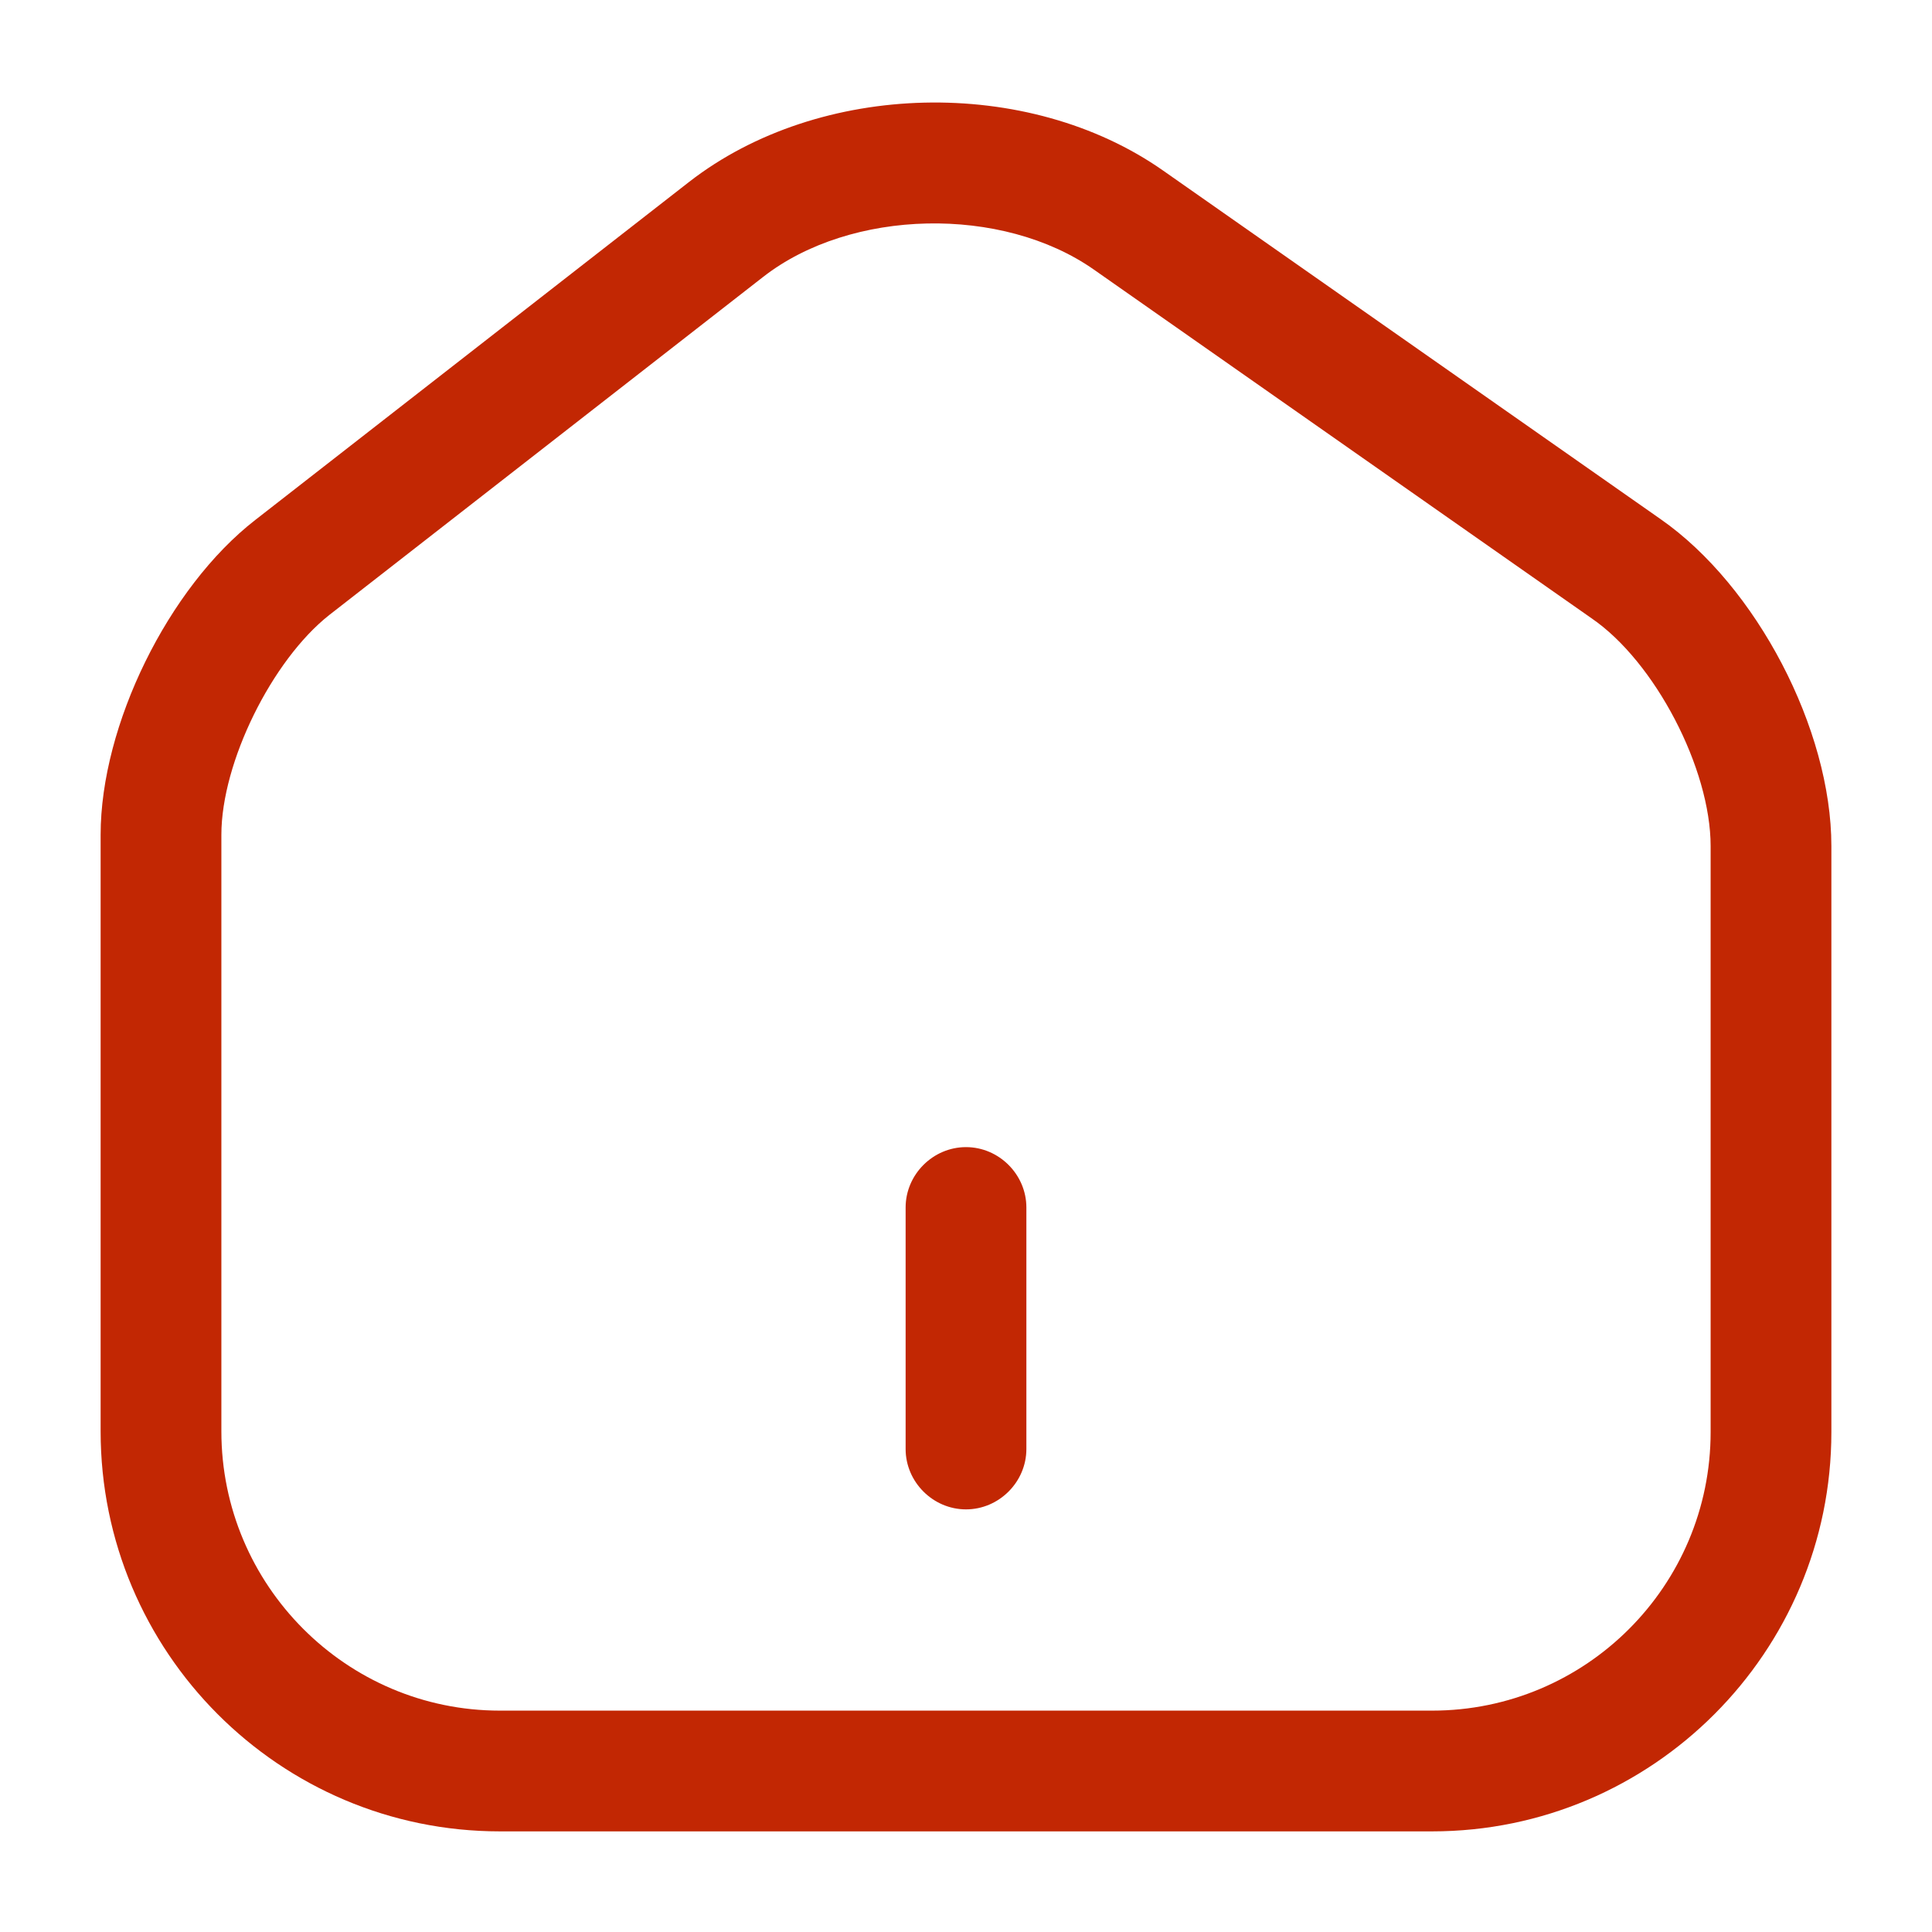
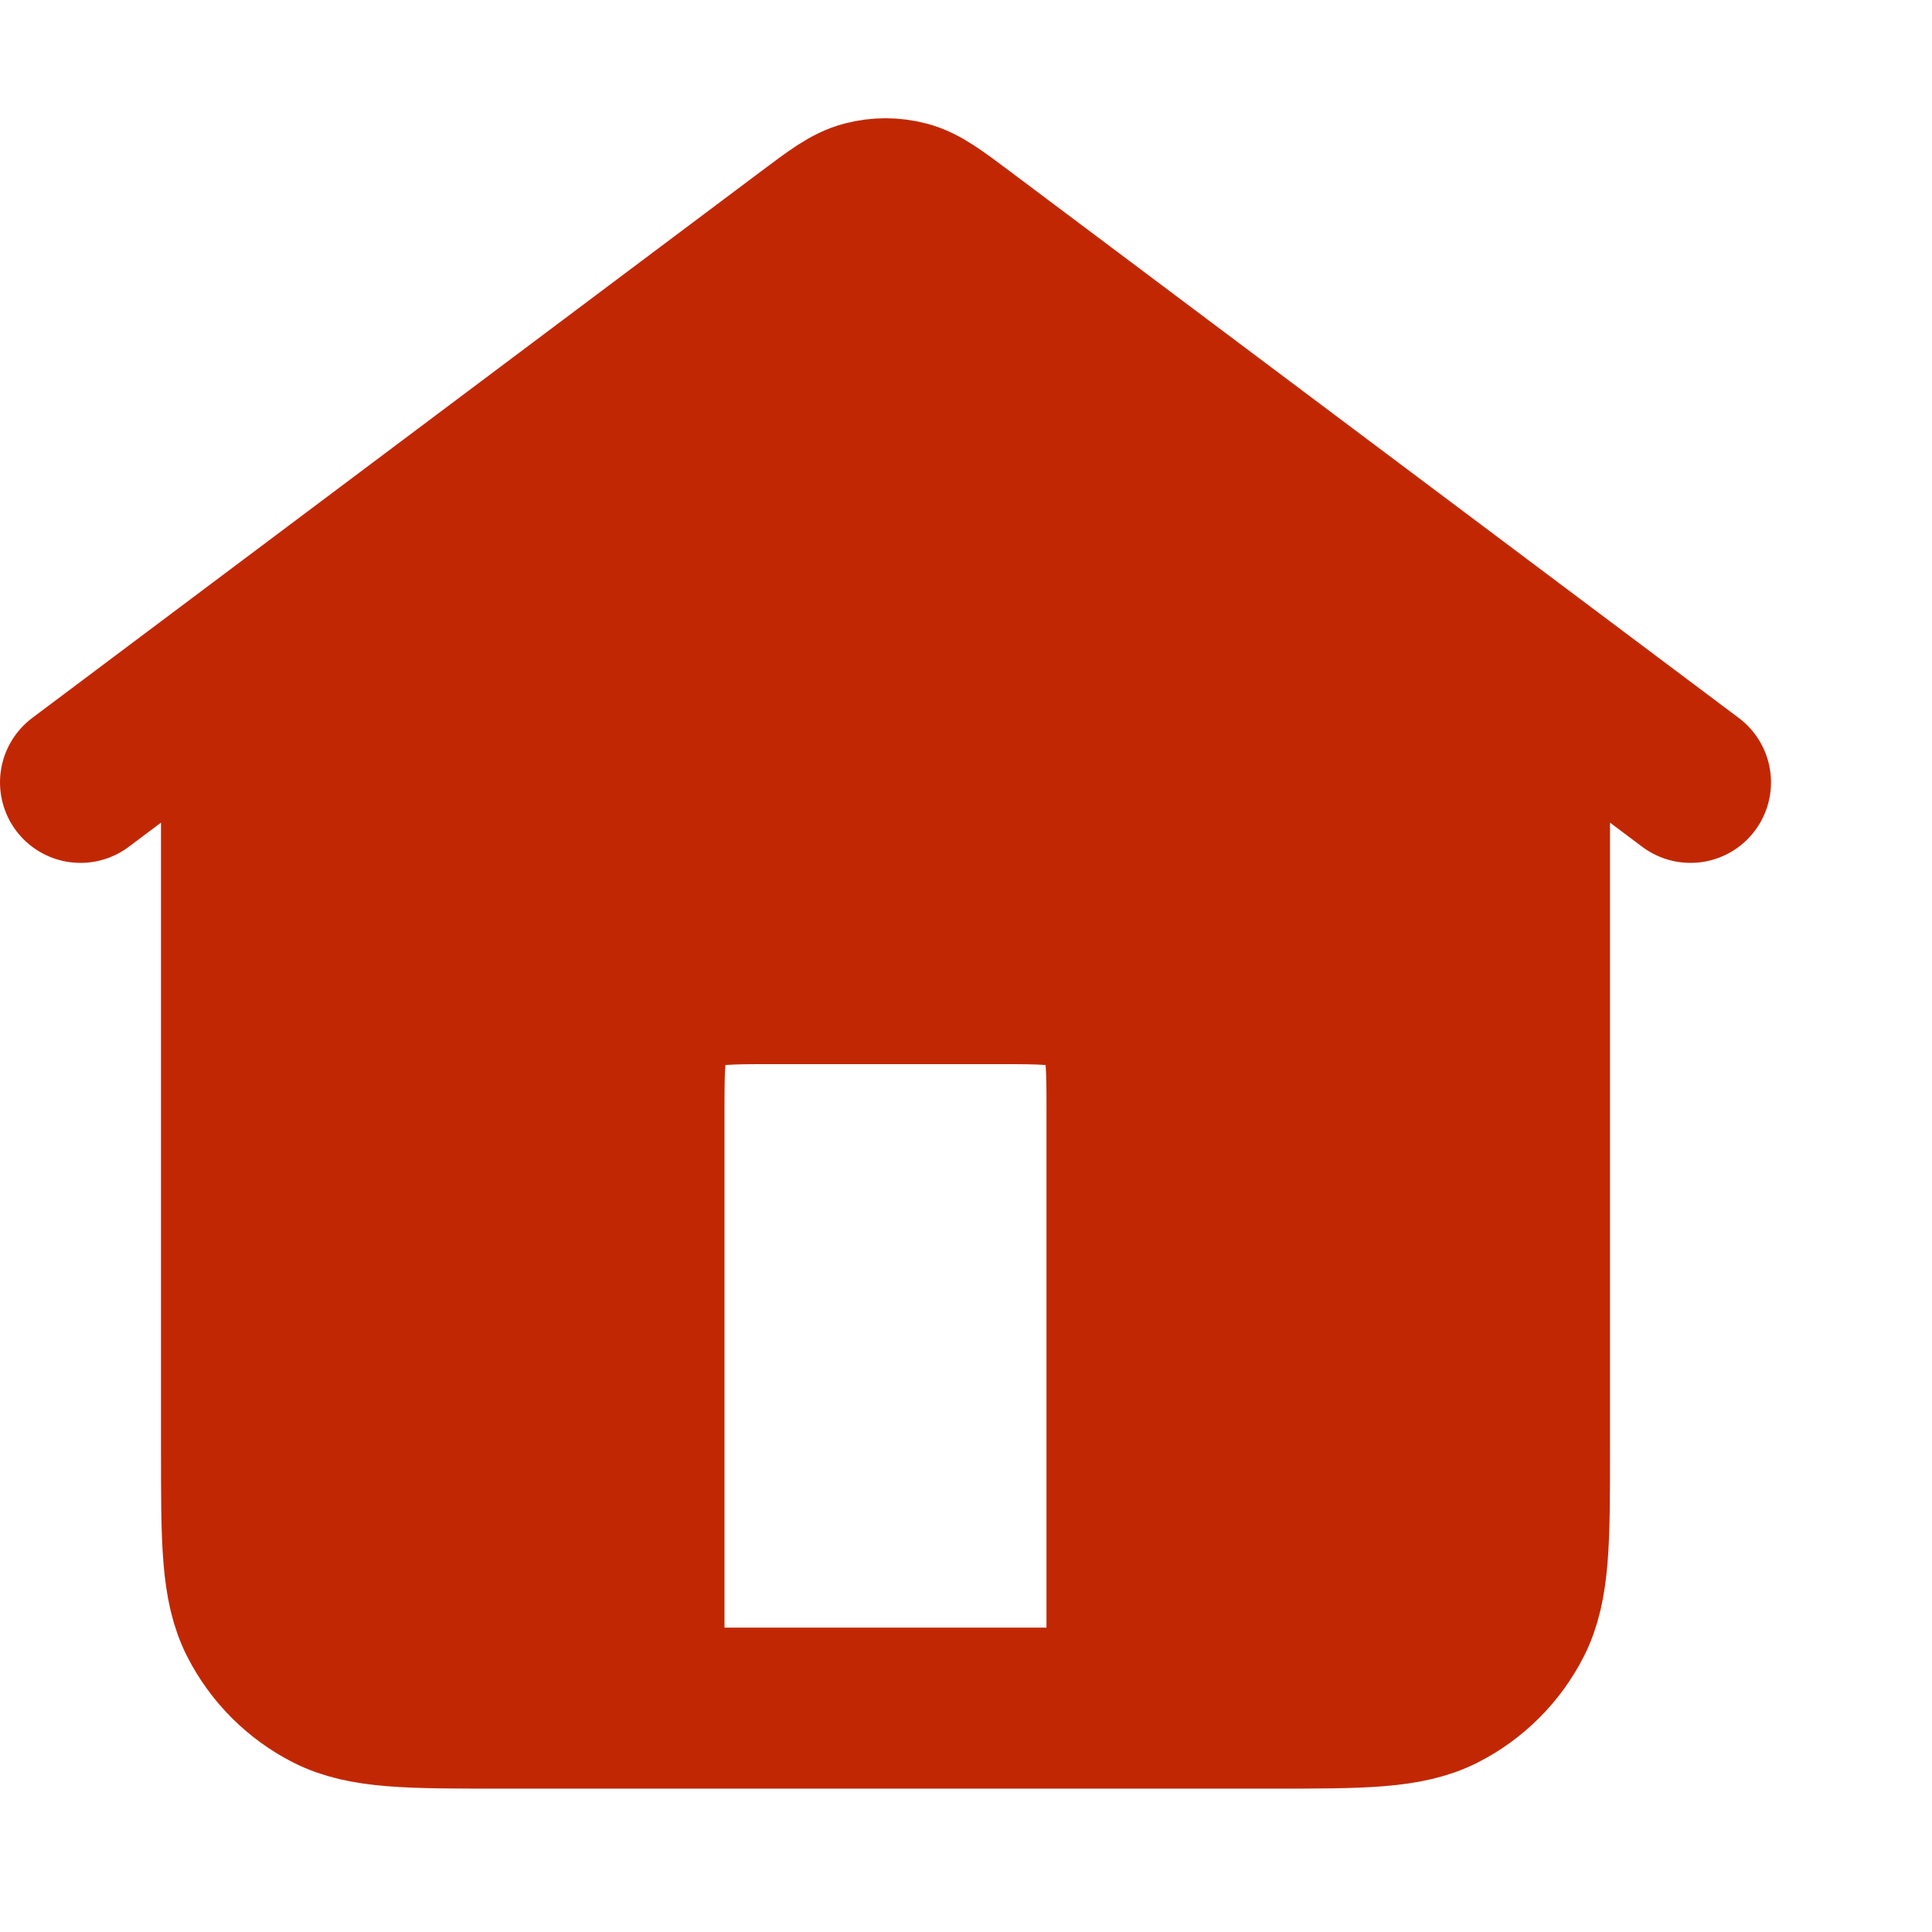
<svg xmlns="http://www.w3.org/2000/svg" width="24" height="24" viewBox="0 0 24 24" fill="none">
-   <path d="M17.79 22.75H6.21C3.47 22.75 1.25 20.52 1.25 17.78V10.37C1.25 9.01 2.09 7.3 3.17 6.46L8.56 2.26C10.18 1 12.77 0.94 14.45 2.12L20.63 6.45C21.82 7.28 22.75 9.06 22.75 10.51V17.79C22.75 20.52 20.53 22.75 17.79 22.75ZM9.48 3.44L4.09 7.64C3.38 8.2 2.75 9.47 2.75 10.37V17.78C2.75 19.69 4.3 21.25 6.21 21.25H17.79C19.7 21.25 21.25 19.7 21.25 17.79V10.51C21.25 9.55 20.56 8.22 19.77 7.68L13.59 3.35C12.45 2.55 10.57 2.59 9.48 3.44Z" fill="#C22703" />
-   <path d="M12 18.75C11.59 18.75 11.25 18.41 11.25 18V15C11.25 14.59 11.59 14.25 12 14.25C12.41 14.25 12.75 14.59 12.75 15V18C12.75 18.41 12.41 18.75 12 18.75Z" fill="#C22703" />
+   <path d="M8 21.219V13.819C8 13.259 8 12.979 8.109 12.765C8.205 12.576 8.358 12.424 8.546 12.328C8.76 12.219 9.04 12.219 9.6 12.219H12.4C12.96 12.219 13.24 12.219 13.454 12.328C13.642 12.424 13.795 12.576 13.891 12.765C14 12.979 14 13.259 14 13.819V21.219M1 9.719L10.04 2.939C10.384 2.681 10.556 2.551 10.745 2.502C10.912 2.458 11.088 2.458 11.255 2.502C11.444 2.551 11.616 2.681 11.96 2.939L21 9.719M3 9.719V18.019C3 19.139 3 19.699 3.218 20.127C3.41 20.503 3.716 20.809 4.092 21.001C4.52 21.219 5.08 21.219 6.2 21.219H15.8C16.92 21.219 17.48 21.219 17.908 21.001C18.284 20.809 18.59 20.503 18.782 20.127C19 19.699 19 19.139 19 18.019V8.219V9C18.311 8.484 19.378 9.818 19 9.719C18.666 9.631 14.894 9.908 12.149 9.719C11.296 9.66 9.78 9.719 9.78 9.719H3Z" fill="#C22703" />
+   <path d="M8 21.219V13.819C8 13.259 8 12.979 8.109 12.765C8.205 12.576 8.358 12.424 8.546 12.328C8.76 12.219 9.04 12.219 9.6 12.219H12.4C12.96 12.219 13.24 12.219 13.454 12.328C13.642 12.424 13.795 12.576 13.891 12.765C14 12.979 14 13.259 14 13.819V21.219M1 9.719L10.04 2.939C10.384 2.681 10.556 2.551 10.745 2.502C10.912 2.458 11.088 2.458 11.255 2.502C11.444 2.551 11.616 2.681 11.96 2.939L21 9.719M3 9.719V18.019C3 19.139 3 19.699 3.218 20.127C3.41 20.503 3.716 20.809 4.092 21.001C4.52 21.219 5.08 21.219 6.2 21.219H15.8C16.92 21.219 17.48 21.219 17.908 21.001C18.284 20.809 18.59 20.503 18.782 20.127C19 19.699 19 19.139 19 18.019V8.219V9C18.311 8.484 19.378 9.818 19 9.719C18.666 9.631 14.894 9.908 12.149 9.719C11.296 9.66 9.78 9.719 9.78 9.719H3Z" stroke="#C22703" stroke-width="2" stroke-linecap="round" stroke-linejoin="round" />
</svg>
